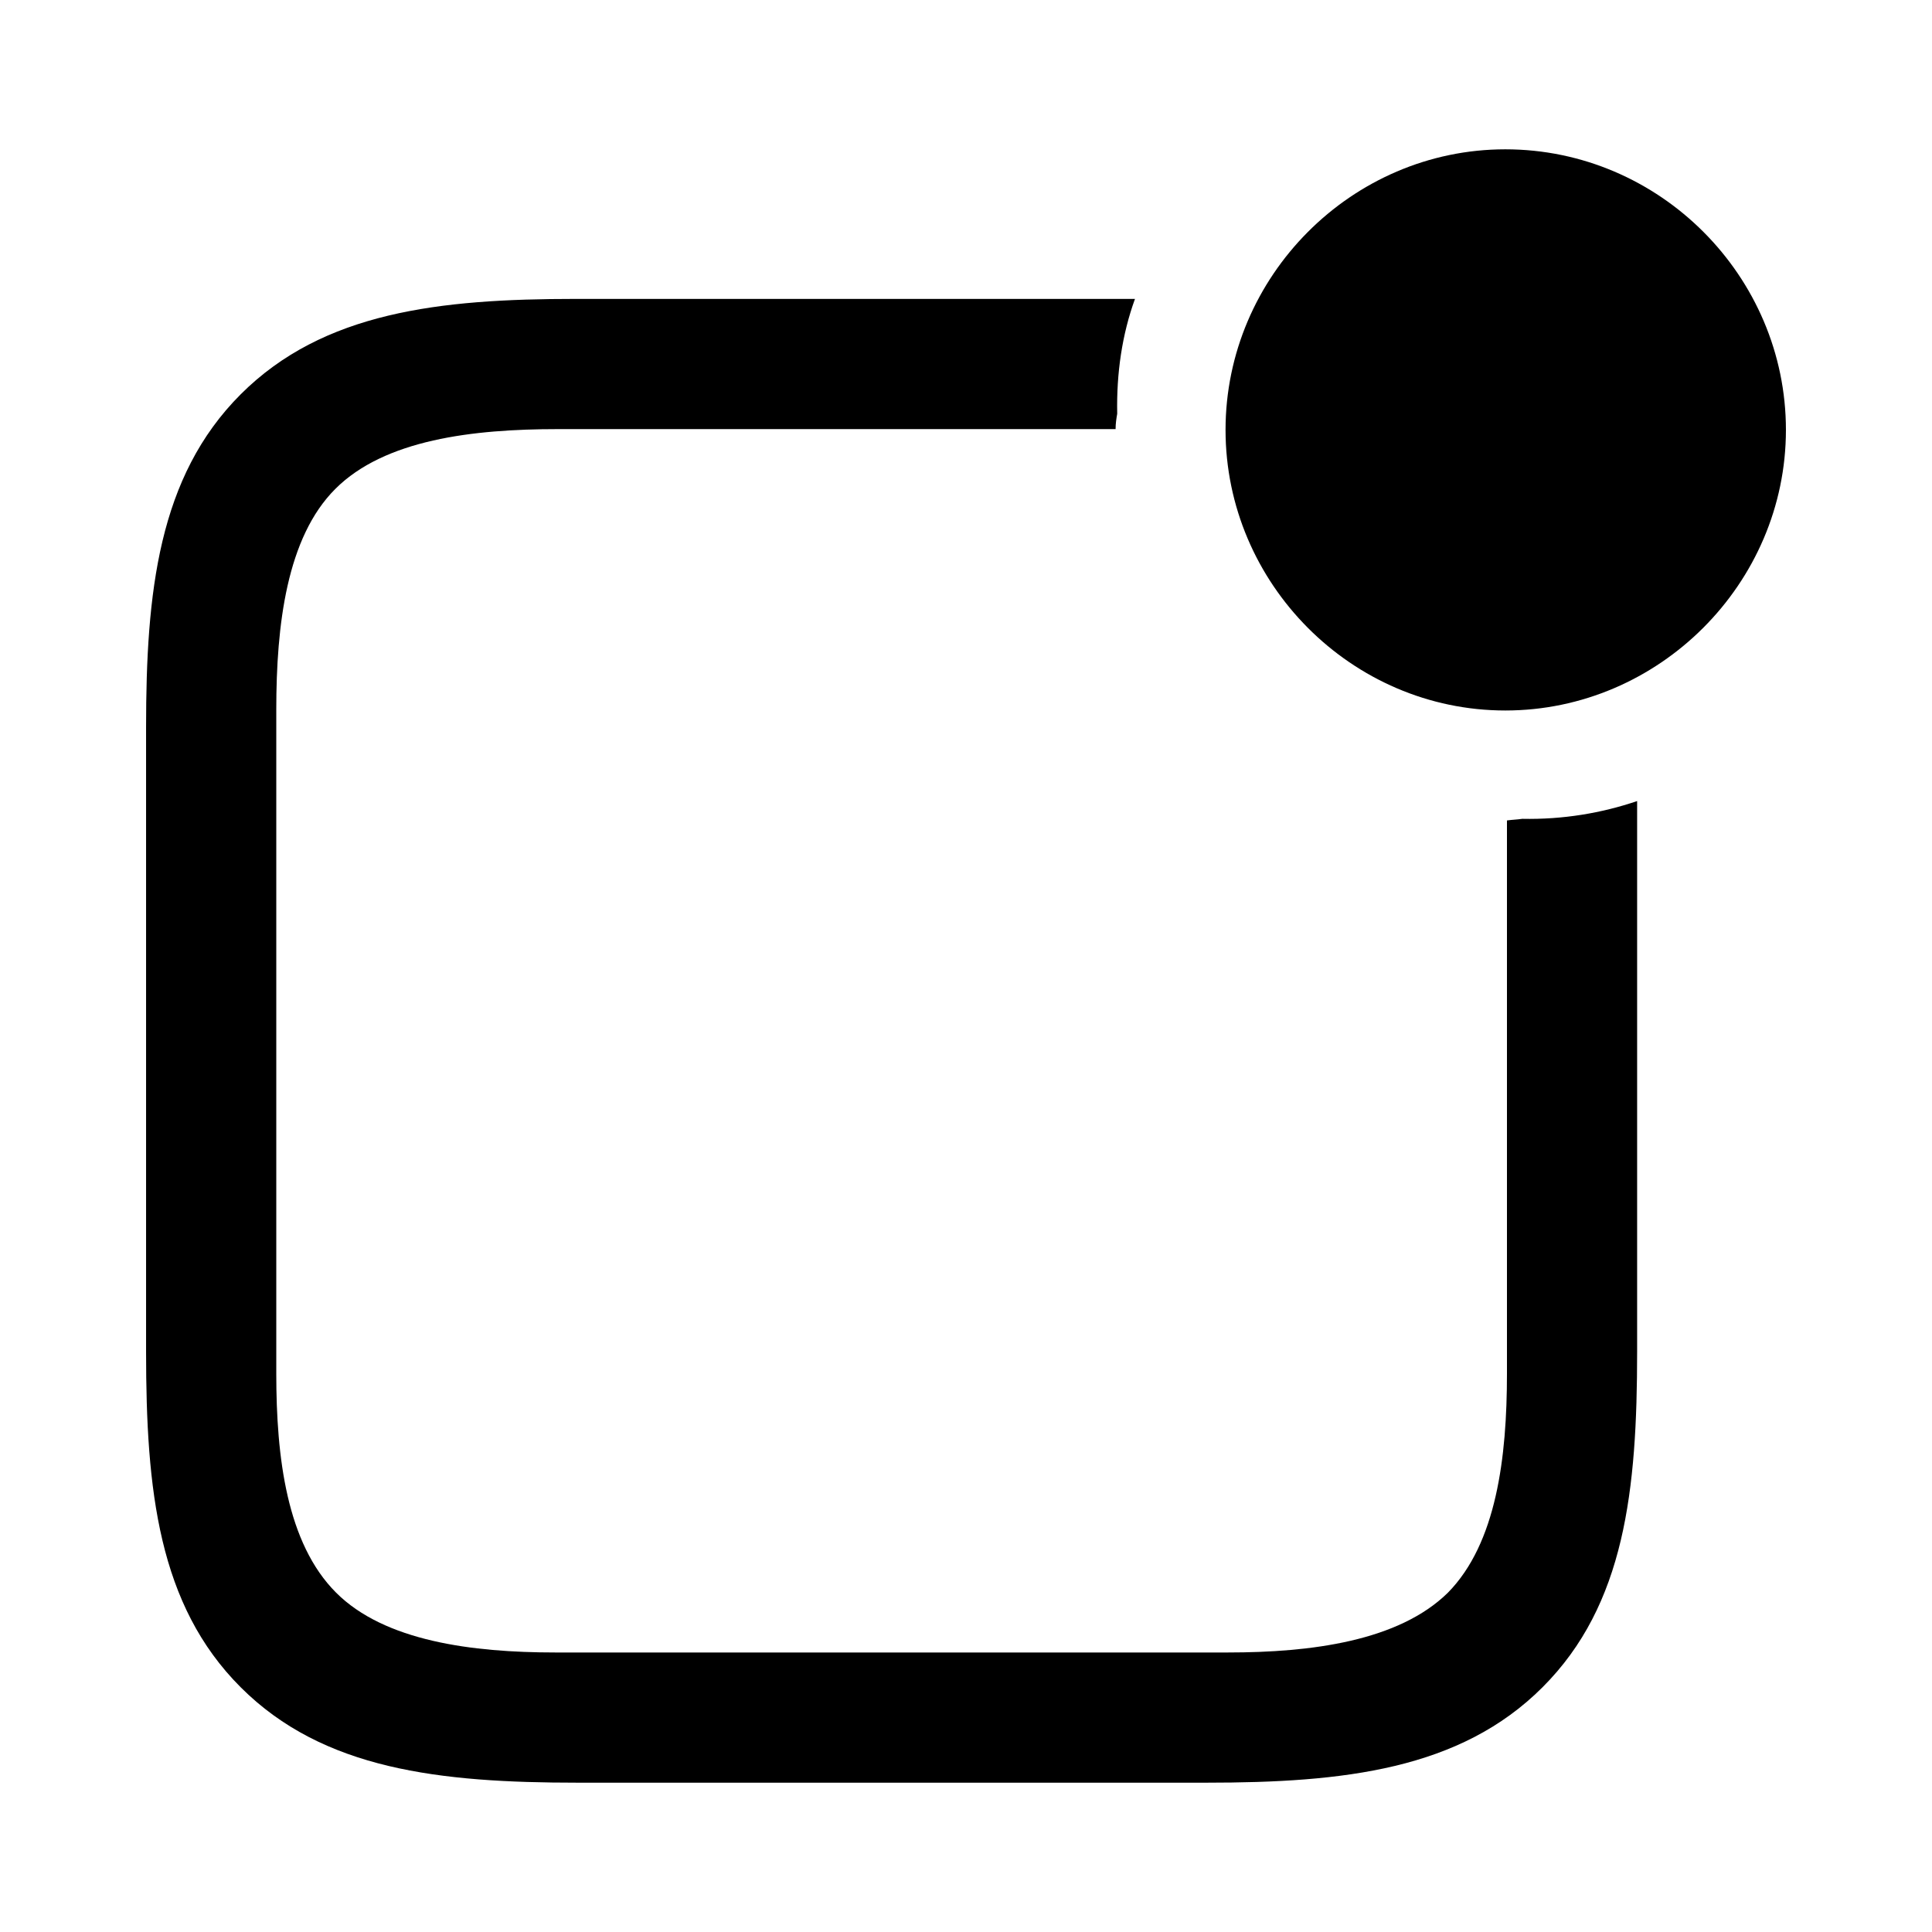
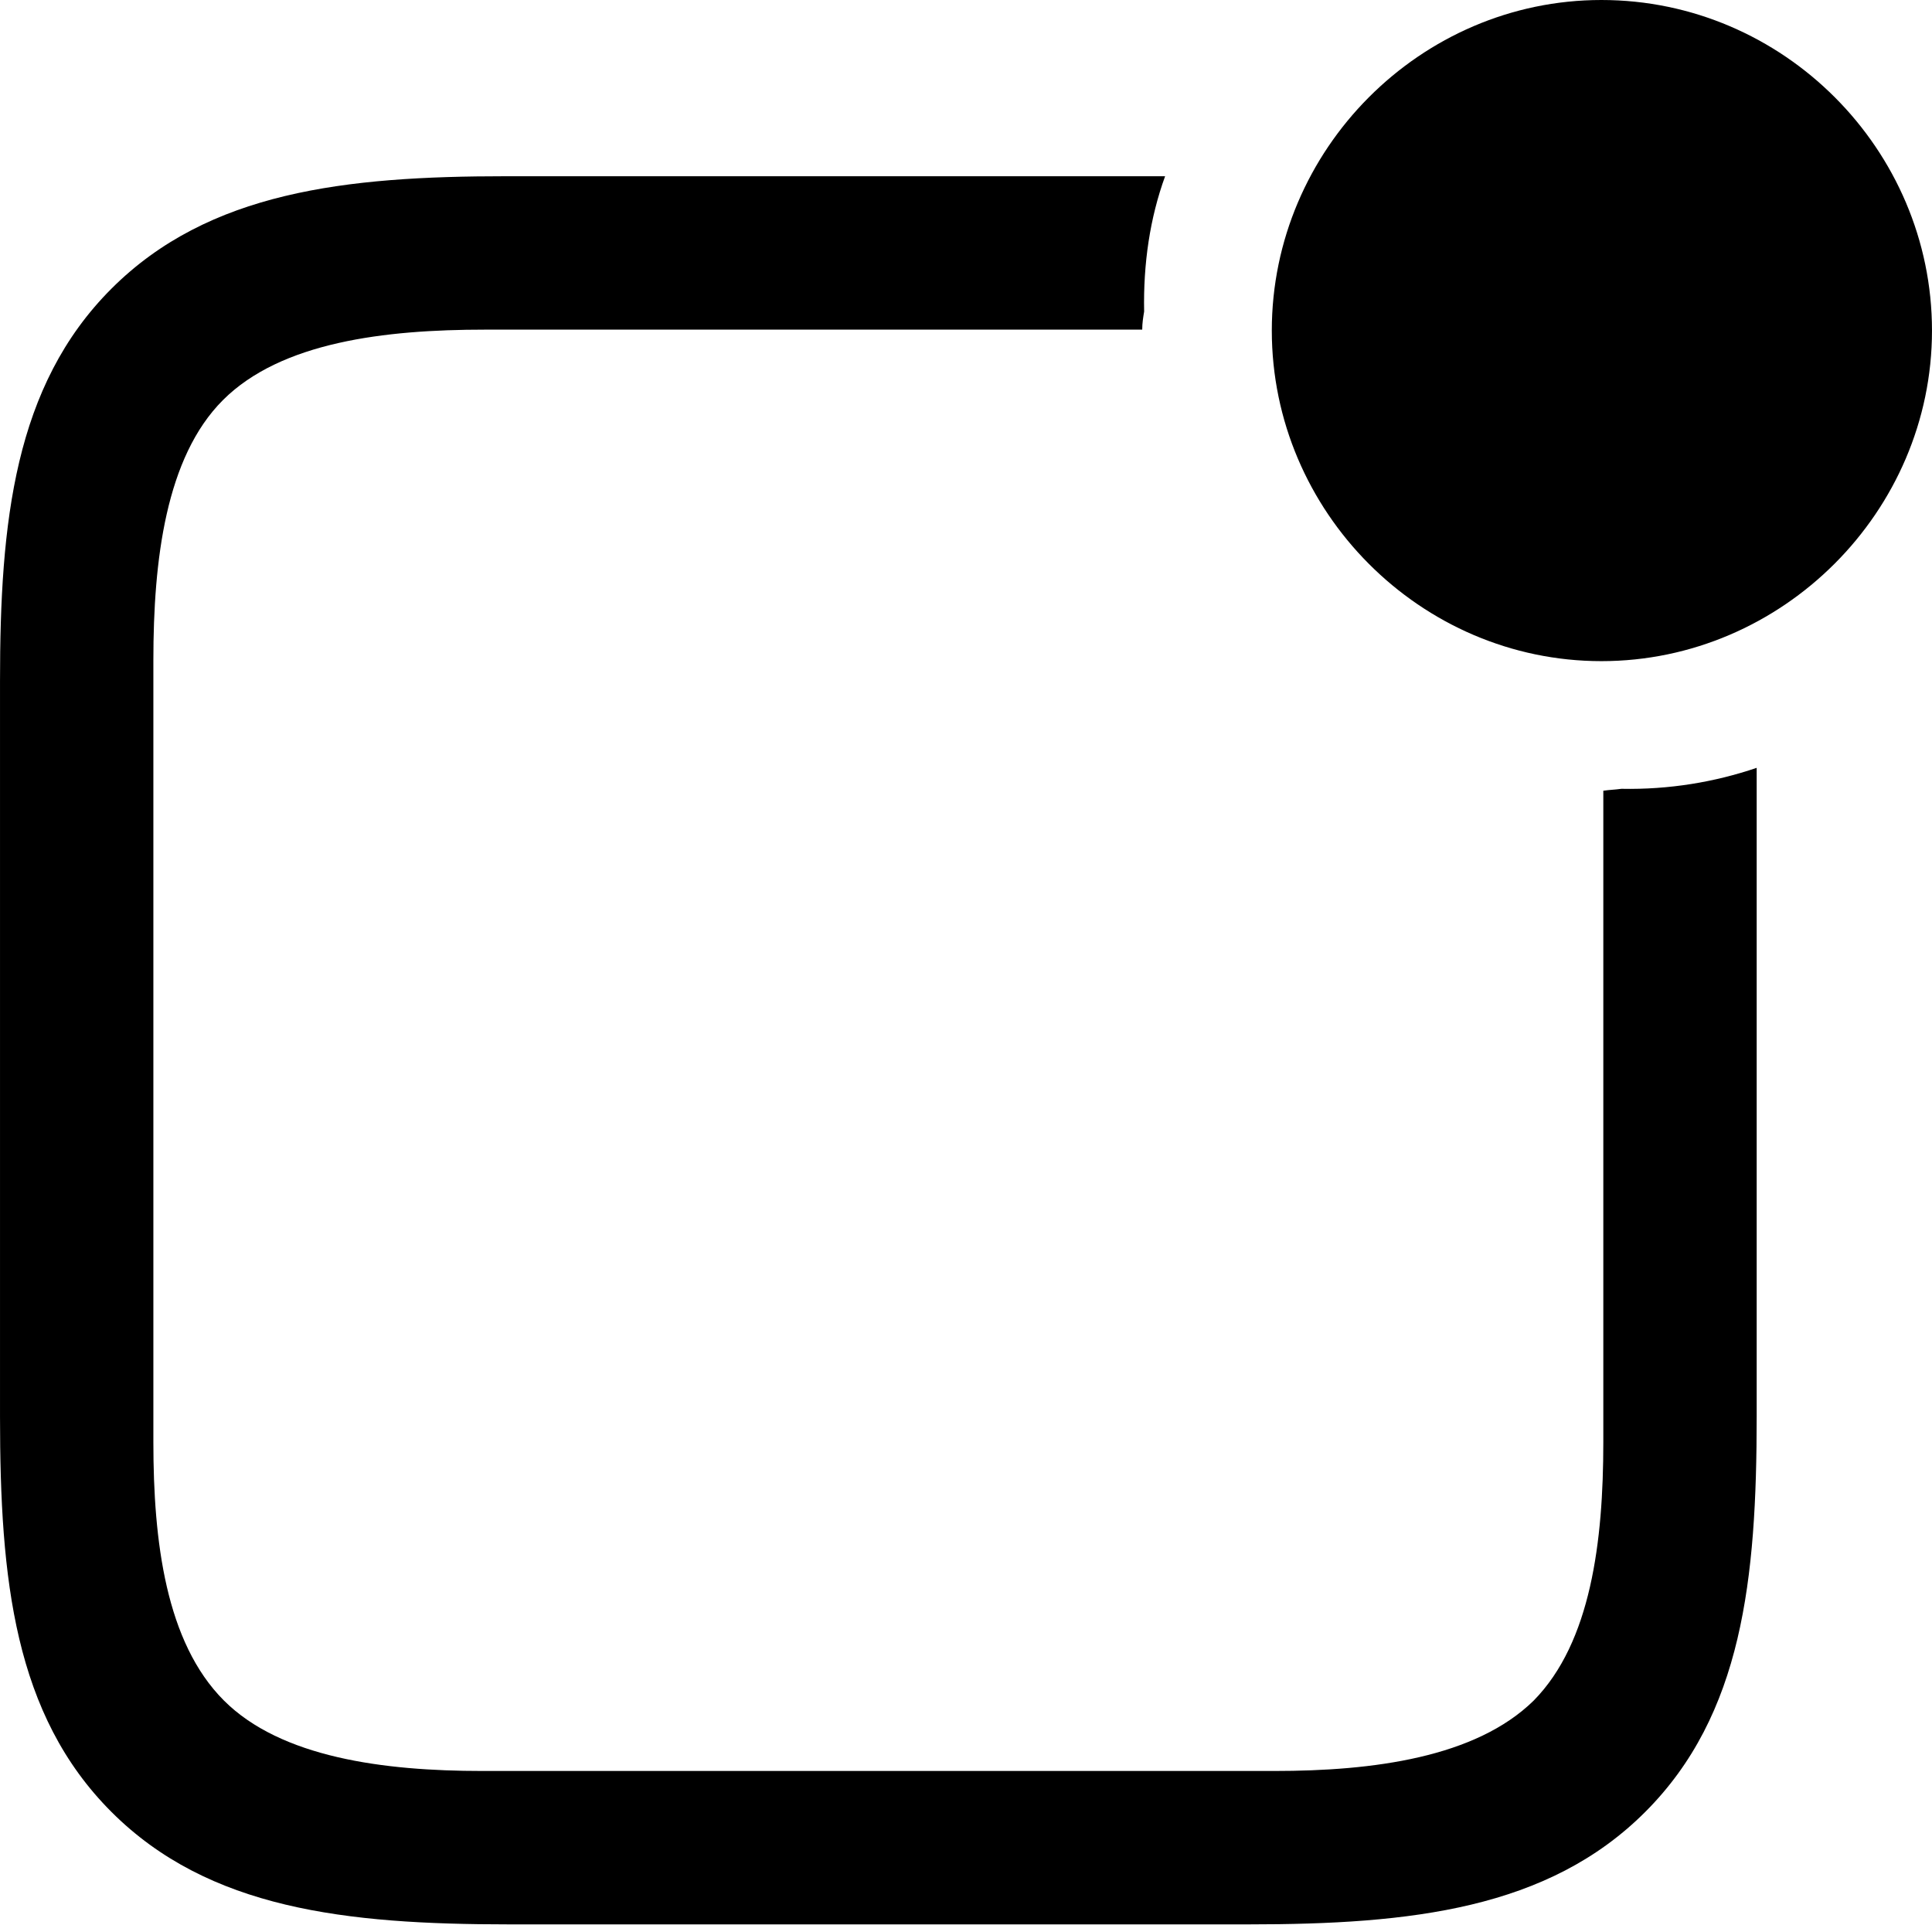
- <svg xmlns="http://www.w3.org/2000/svg" fill="#000000" width="800px" height="800px" viewBox="0 0 56 56">
-   <path d="M 43.633 20.594 C 48.086 20.594 51.766 16.914 51.766 12.461 C 51.766 8.008 48.109 4.328 43.633 4.328 C 39.18 4.328 35.523 8.008 35.523 12.461 C 35.523 16.914 39.18 20.594 43.633 20.594 Z M 4.234 39.18 C 4.234 43.188 4.586 46.516 6.976 48.906 C 9.367 51.297 12.742 51.672 16.75 51.672 L 34.961 51.672 C 38.945 51.672 42.32 51.297 44.711 48.906 C 47.102 46.516 47.453 43.188 47.453 39.18 L 47.453 23.219 C 46.422 23.57 45.297 23.758 44.125 23.734 C 43.961 23.758 43.844 23.758 43.68 23.781 L 43.68 39.812 C 43.68 42.25 43.375 44.734 41.969 46.164 C 40.539 47.57 38.008 47.898 35.594 47.898 L 16.094 47.898 C 13.68 47.898 11.148 47.57 9.742 46.164 C 8.312 44.734 8.008 42.25 8.008 39.812 L 8.008 20.57 C 8.008 18.109 8.312 15.578 9.719 14.172 C 11.148 12.742 13.703 12.438 16.164 12.438 L 32.336 12.438 C 32.336 12.274 32.359 12.133 32.383 11.992 C 32.359 10.82 32.523 9.695 32.898 8.664 L 16.68 8.664 C 12.742 8.664 9.367 9.039 6.976 11.43 C 4.586 13.82 4.234 17.172 4.234 21.086 Z" />
+ <svg xmlns="http://www.w3.org/2000/svg" fill="#000000" width="679.02" height="676.34" viewBox="0 0 47.531 47.344" version="1.1" id="svg1">
+   <defs id="defs1" />
+   <path d="m 39.398,16.266 c 4.453,0 8.133,-3.68 8.133,-8.133 C 47.531,3.68 43.875,0 39.398,0 34.945,0 31.289,3.68 31.289,8.133 c 0,4.453 3.656,8.133 8.109,8.133 z M 0,34.852 c 0,4.008 0.351,7.336 2.742,9.727 2.391,2.391 5.766,2.766 9.773,2.766 h 18.211 c 3.984,0 7.359,-0.375 9.75,-2.766 2.391,-2.391 2.742,-5.719 2.742,-9.727 V 18.891 c -1.031,0.351 -2.156,0.539 -3.328,0.516 -0.164,0.023 -0.281,0.023 -0.445,0.047 v 16.031 c 0,2.438 -0.305,4.922 -1.711,6.352 -1.43,1.406 -3.961,1.734 -6.375,1.734 h -19.5 c -2.414,0 -4.945,-0.328 -6.351,-1.734 C 4.078,40.406 3.773,37.922 3.773,35.484 V 16.242 c 0,-2.461 0.305,-4.992 1.711,-6.398 1.43,-1.43 3.984,-1.734 6.445,-1.734 h 16.172 c 0,-0.164 0.024,-0.305 0.047,-0.445 C 28.125,6.492 28.289,5.367 28.664,4.336 H 12.445 C 8.508,4.336 5.133,4.711 2.742,7.102 0.351,9.492 0,12.844 0,16.758 Z" id="path1" />
</svg>
